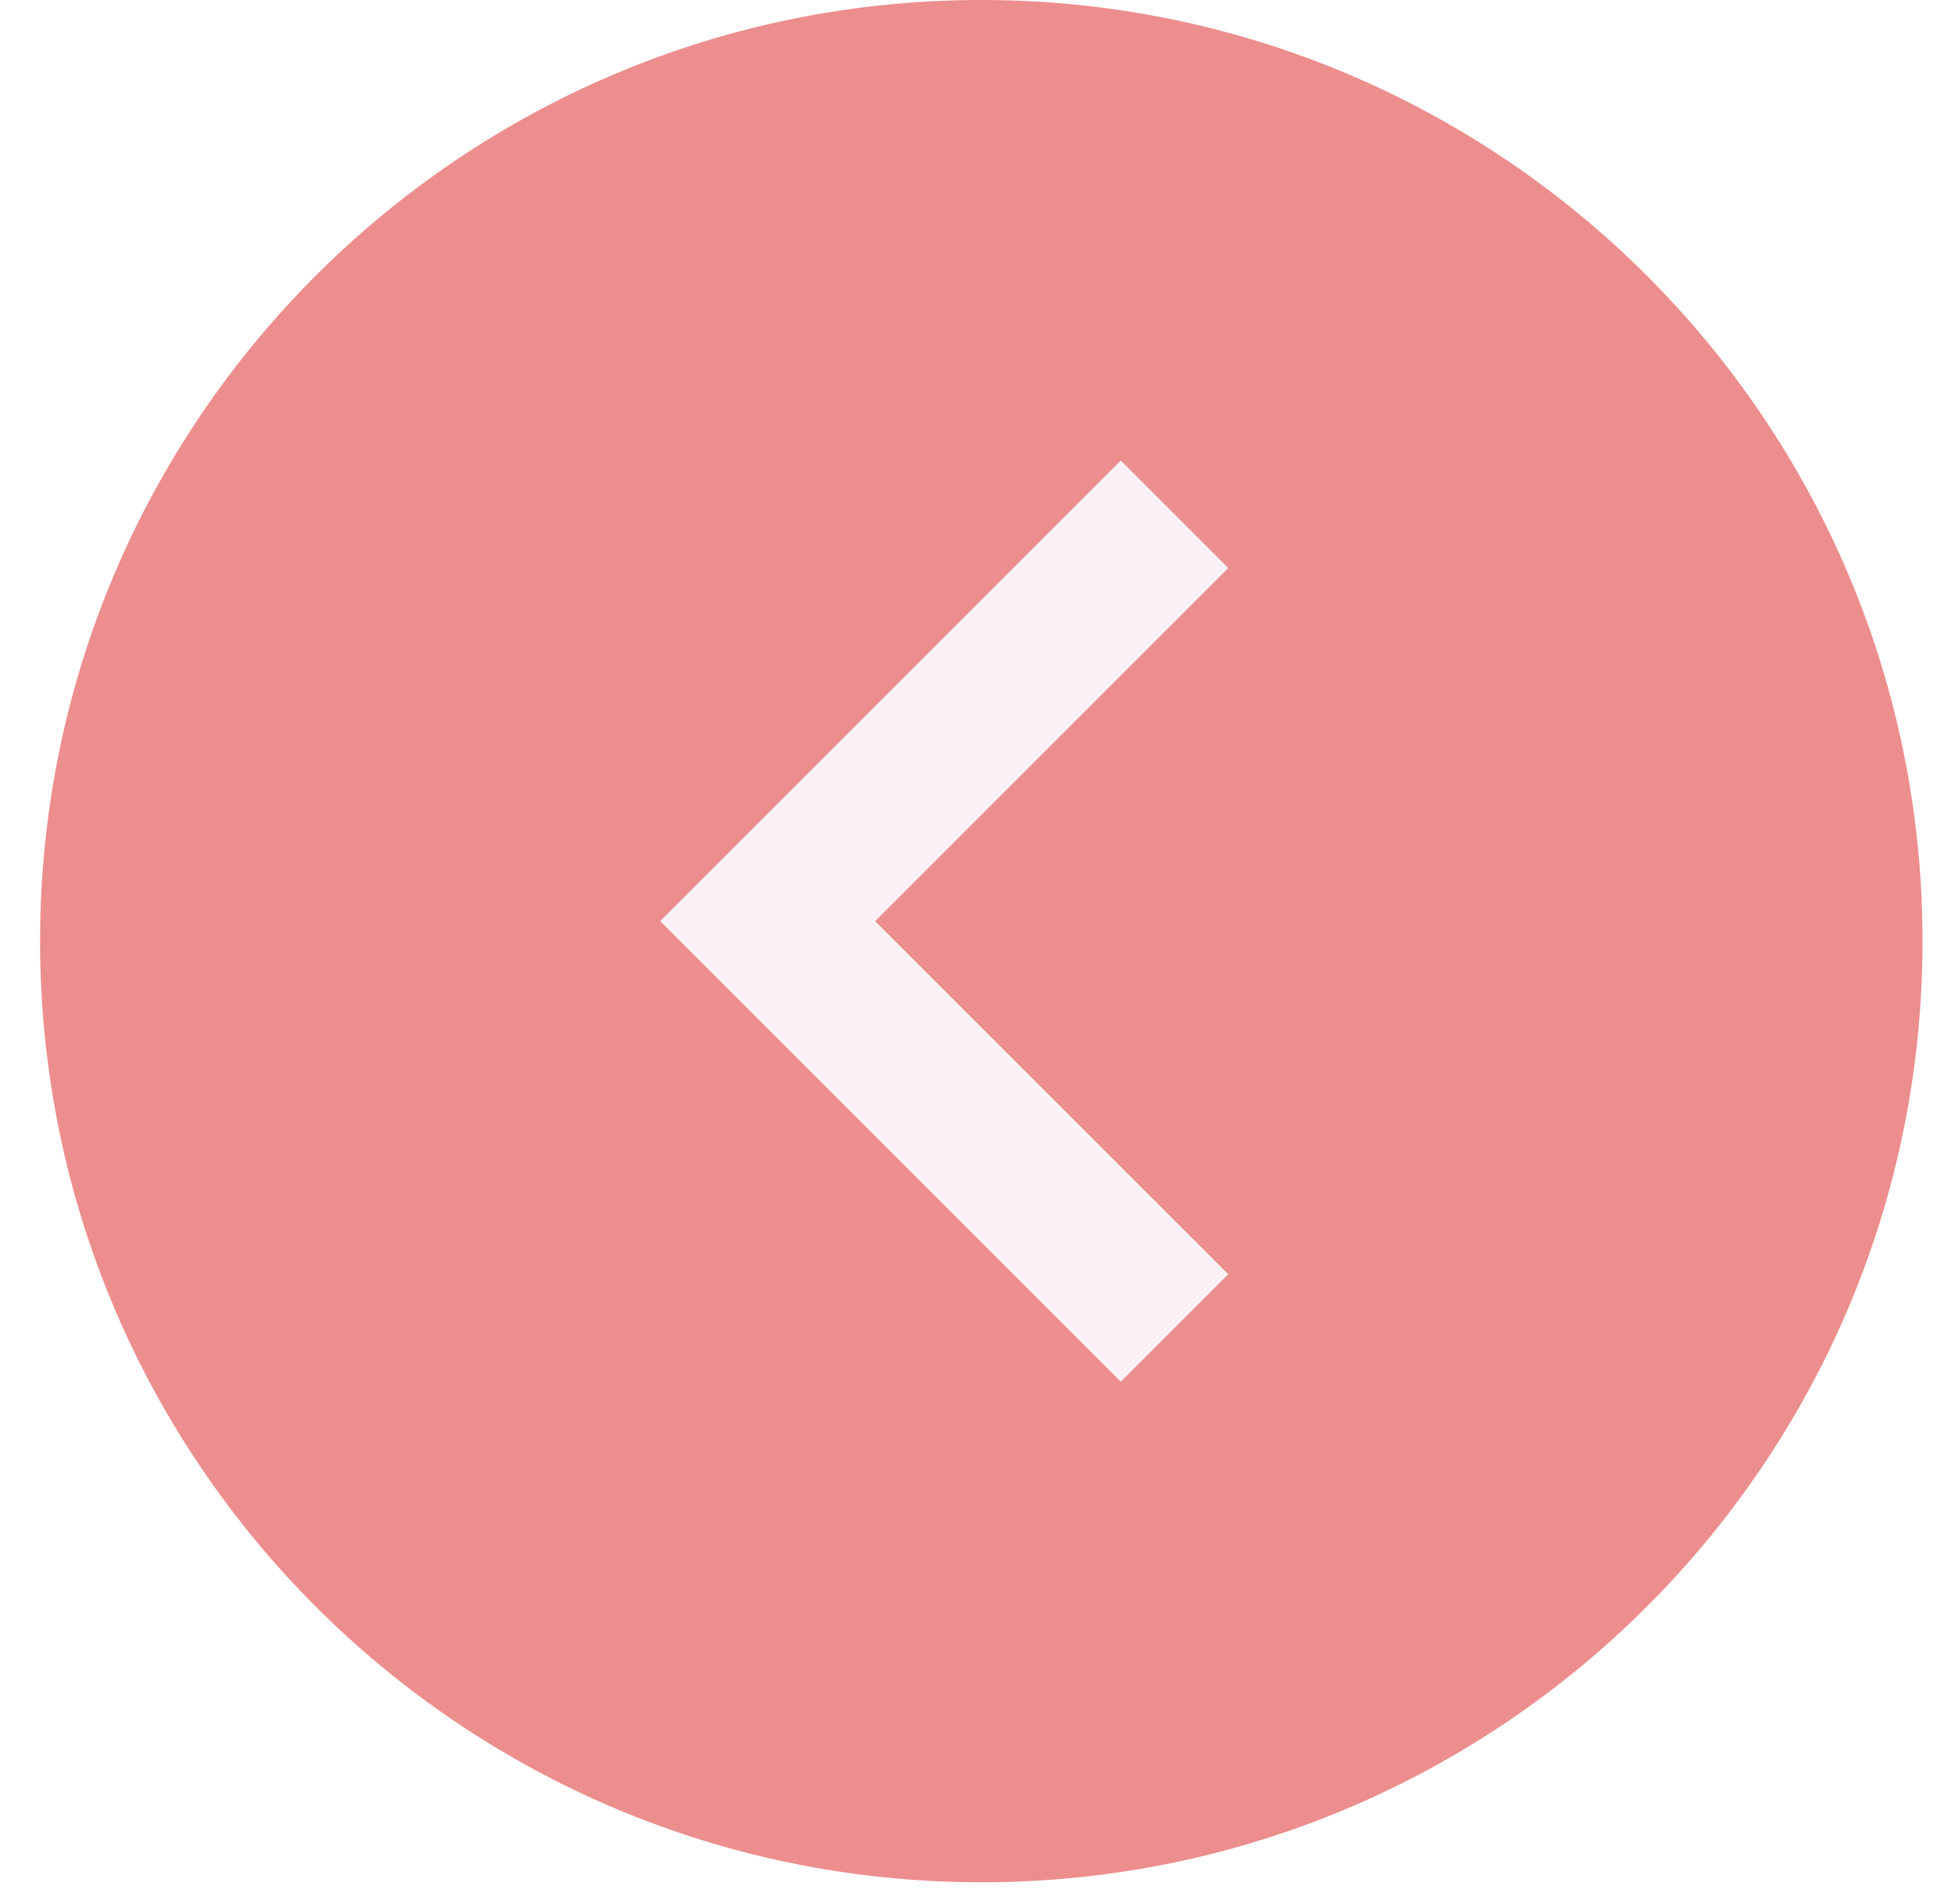
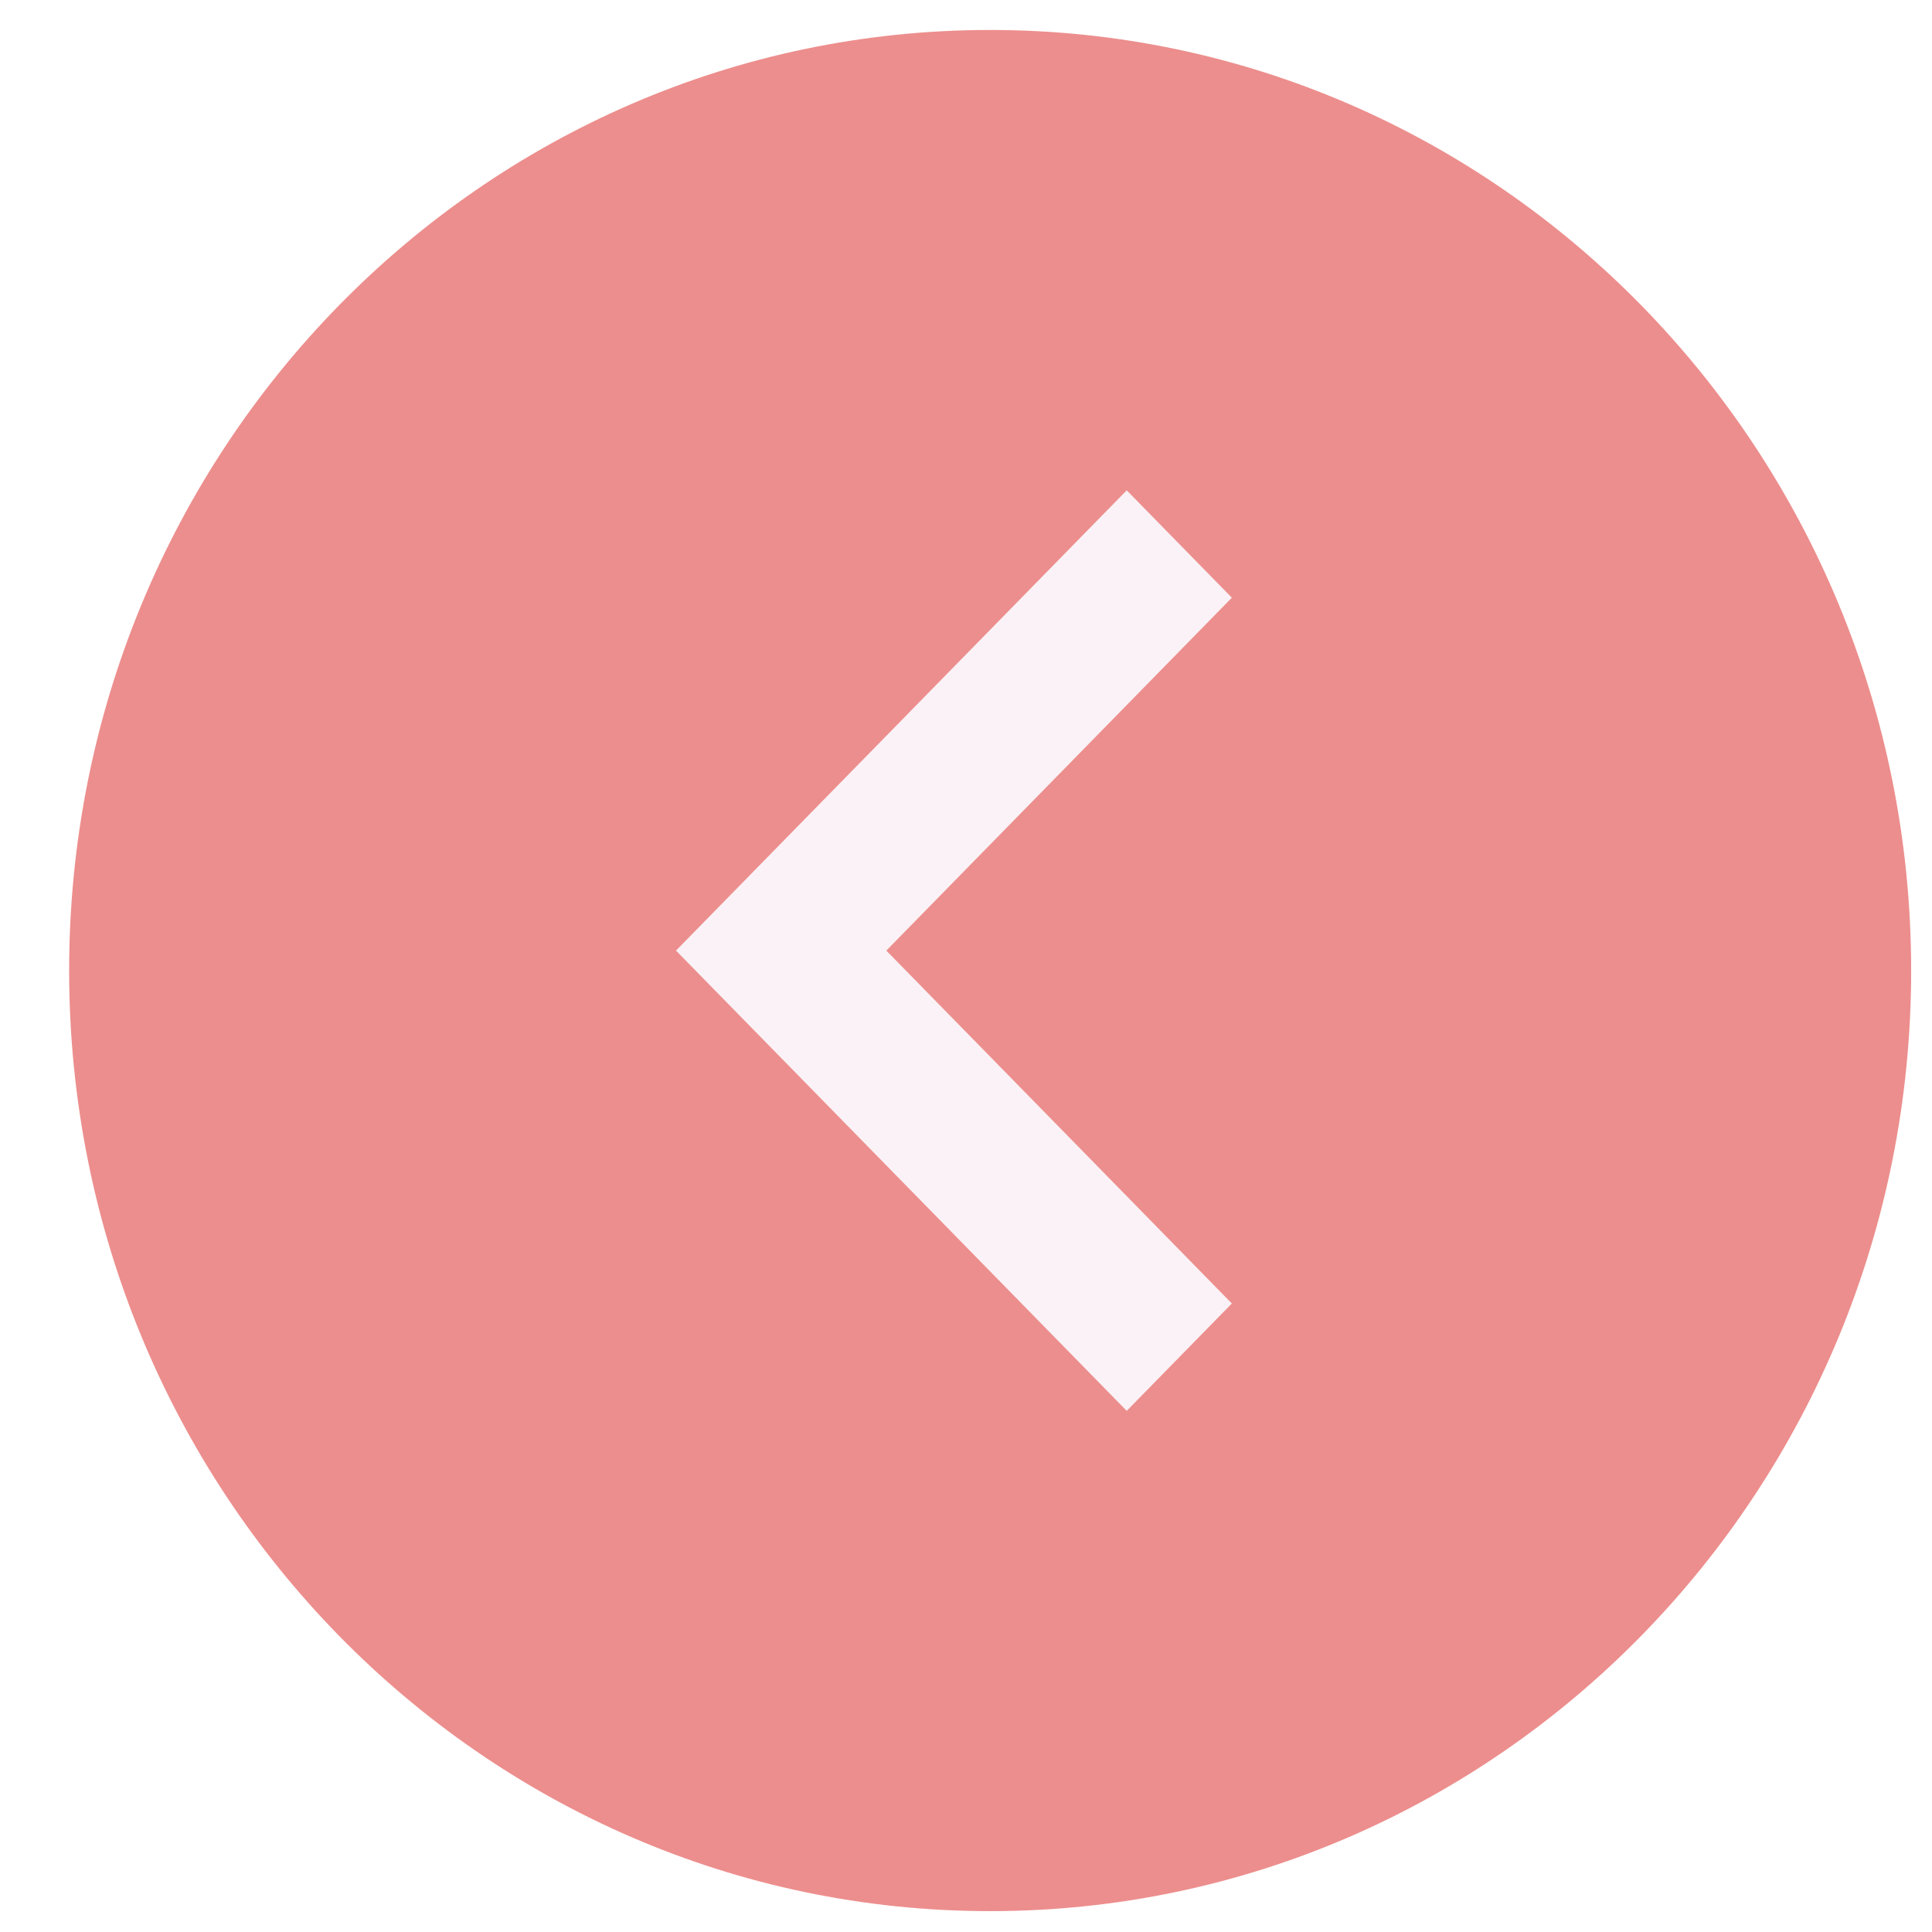
- <svg xmlns="http://www.w3.org/2000/svg" width="38" height="37" viewBox="0 0 38 37" fill="none">
-   <circle cx="19.073" cy="18.295" r="18.295" transform="rotate(180 19.0734 18.2949)" fill="#EC8E8D" />
-   <path d="M17.01 17.906L23.874 24.77L21.785 26.859L12.832 17.906L21.785 8.953L23.874 11.042L17.01 17.906Z" fill="#FAF2F6" />
+ <svg xmlns="http://www.w3.org/2000/svg" width="38" height="38" viewBox="0 0 38 38" fill="none">
+   <ellipse cx="19.476" cy="19.09" rx="18.115" ry="18.5" transform="rotate(180 19.4755 19.0898)" fill="#EC8E8D" />
+   <path d="M17.433 18.697L24.229 25.638L22.161 27.75L13.296 18.697L22.161 9.644L24.229 11.756L17.433 18.697Z" fill="#FAF2F6" />
</svg>
